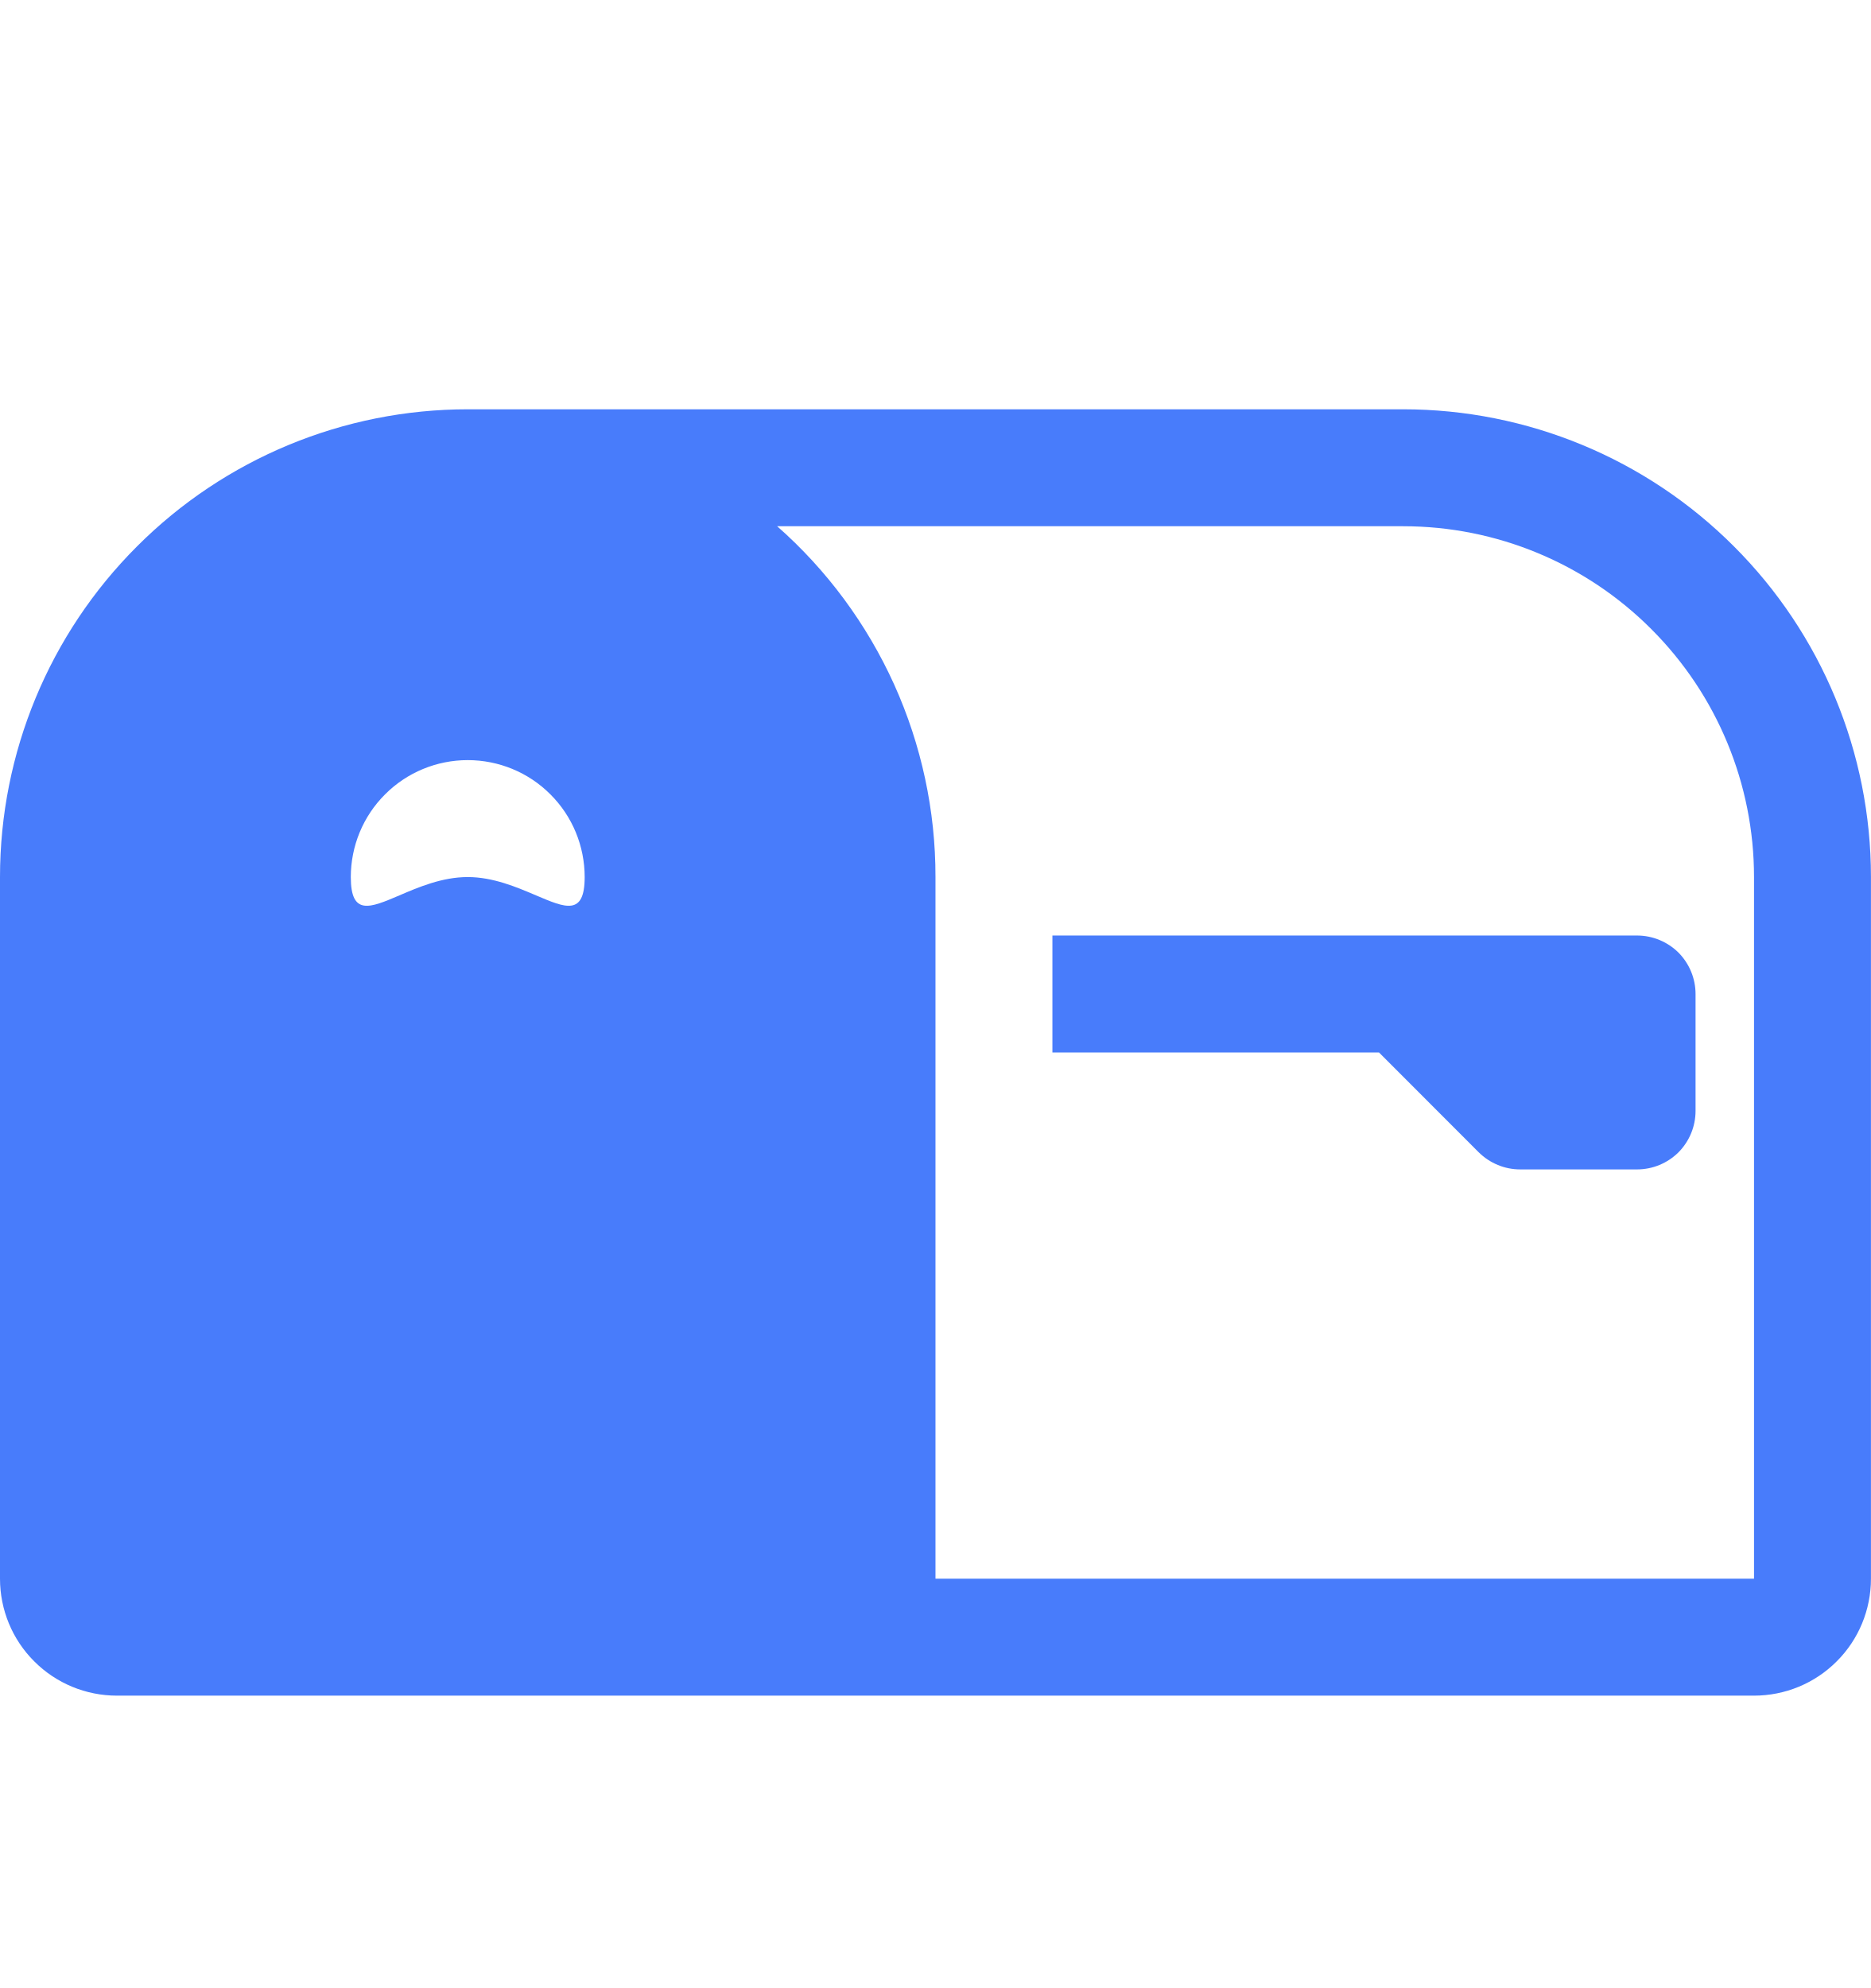
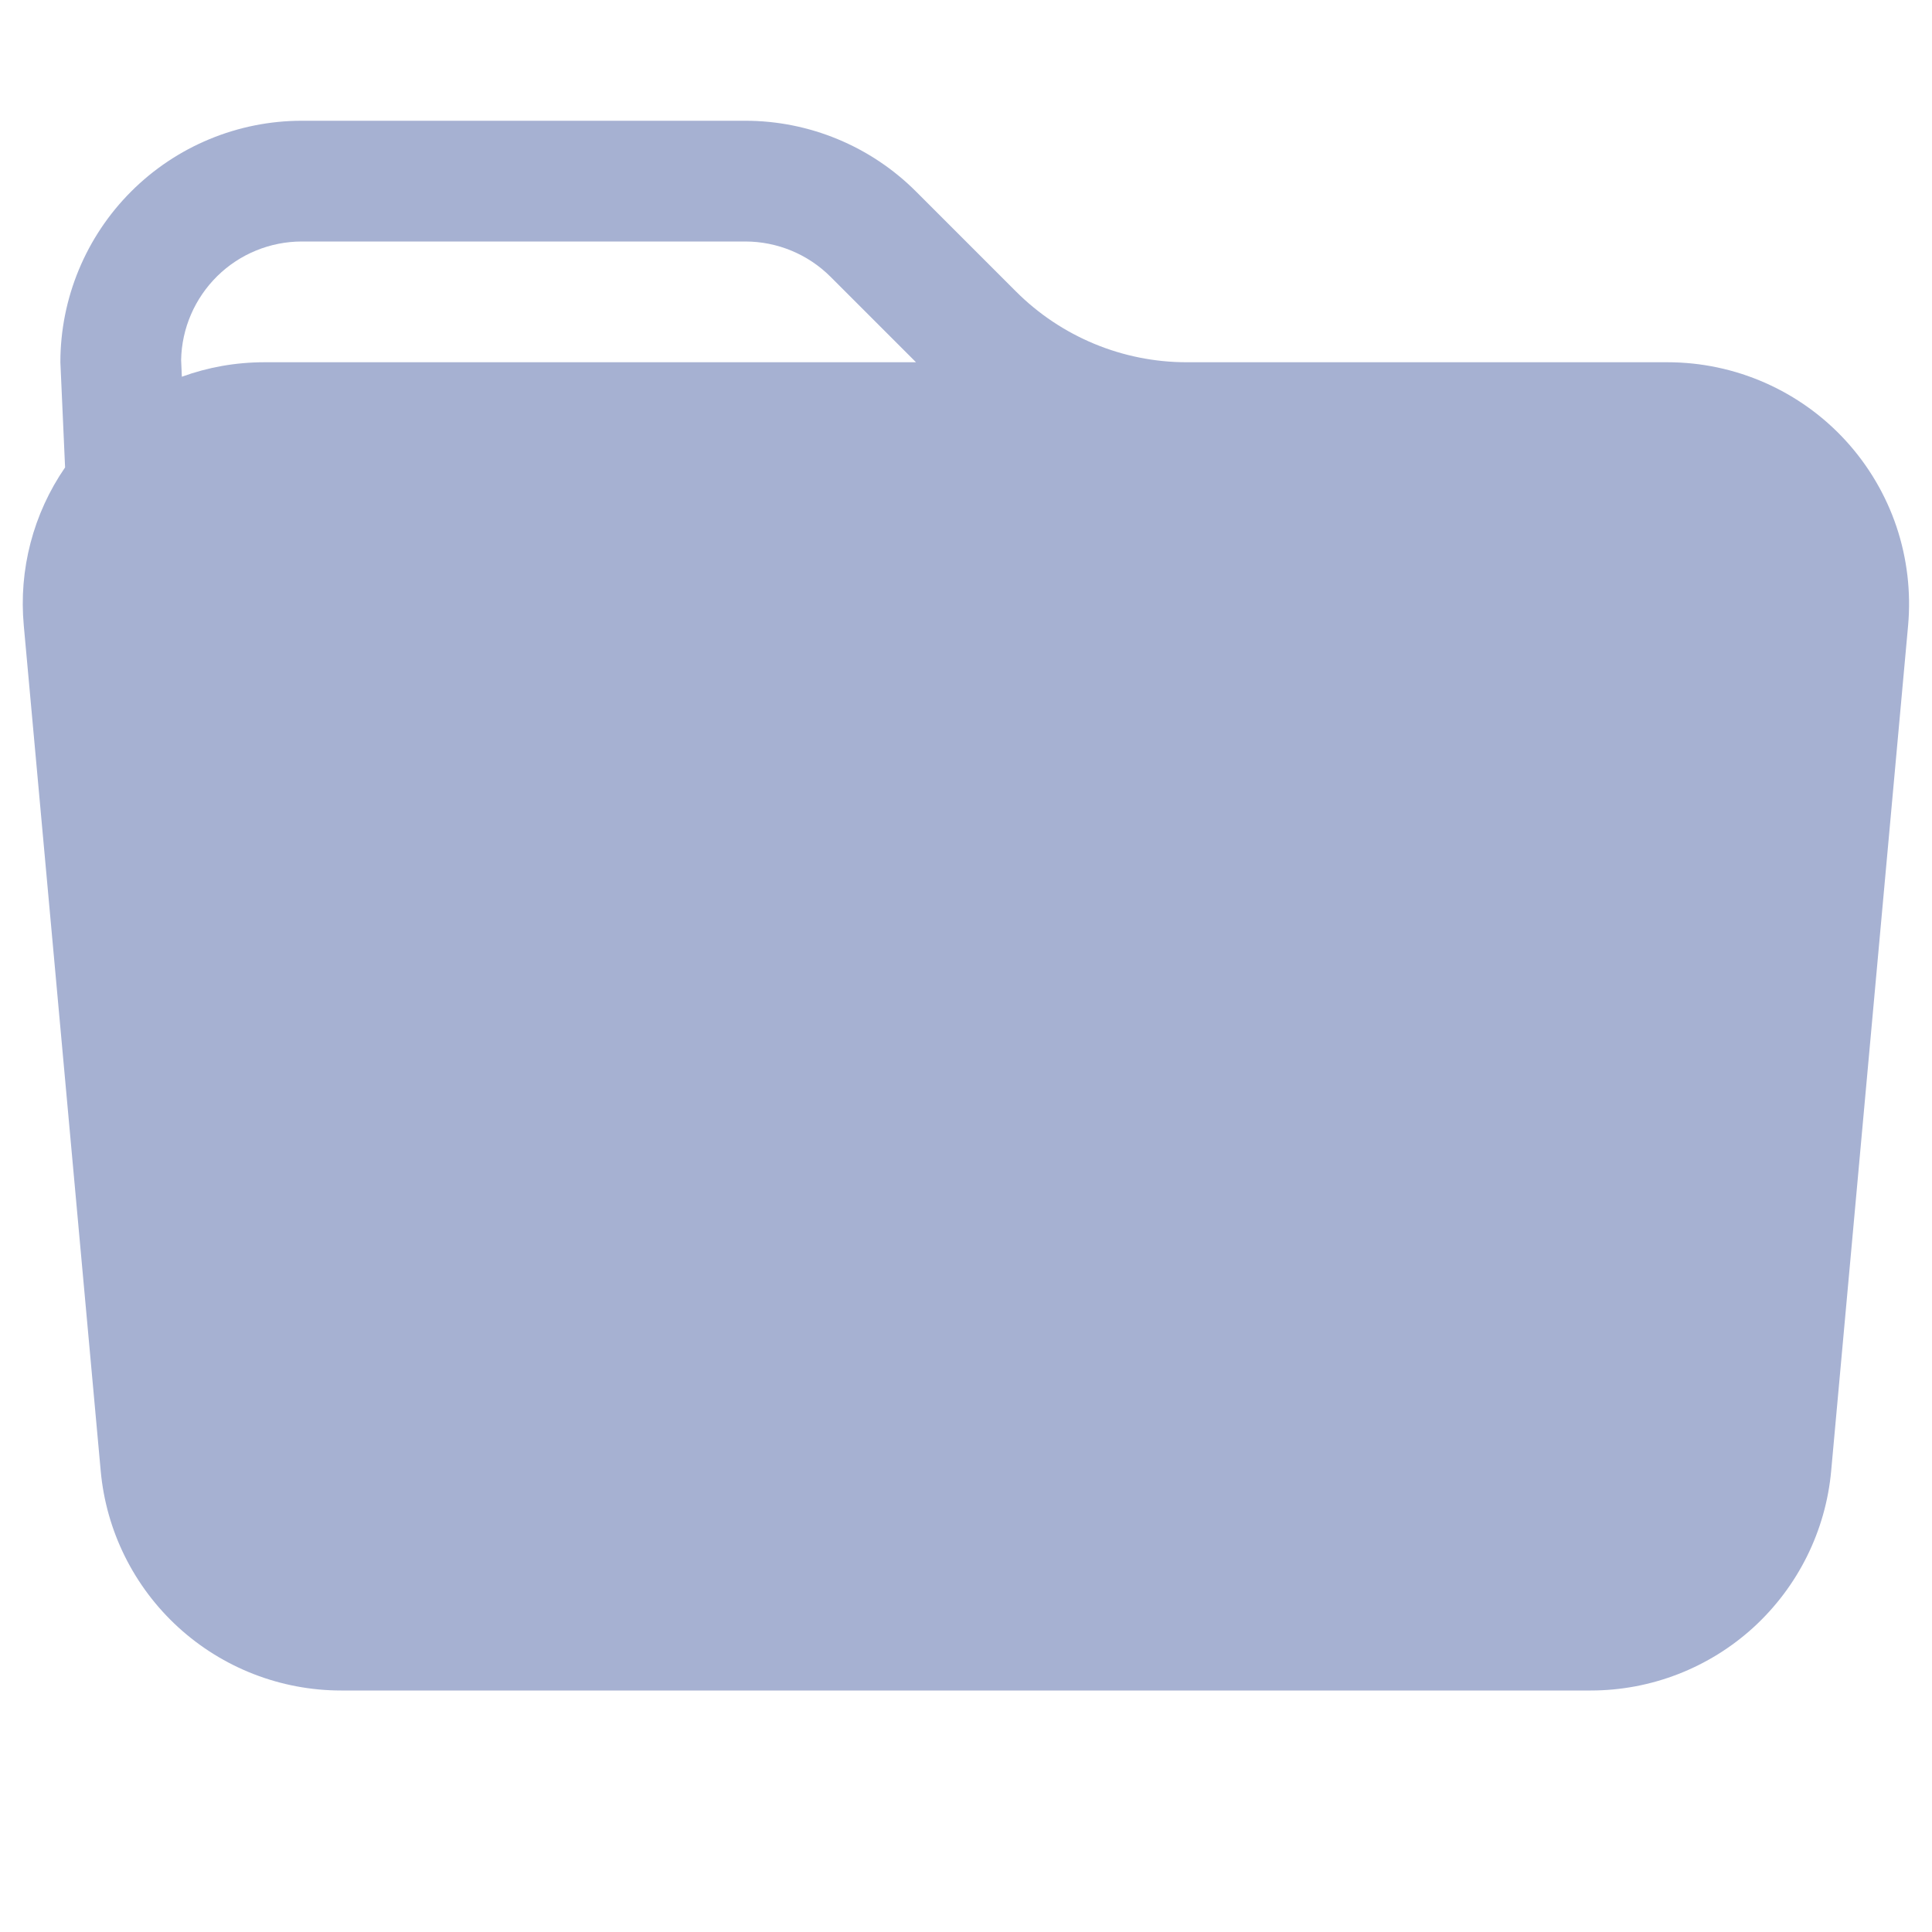
- <svg xmlns="http://www.w3.org/2000/svg" width="16" height="17" viewBox="0 0 16 17" fill="none">
-   <path d="M9 9H11.793L12.646 9.854C12.693 9.9 12.748 9.937 12.809 9.962C12.869 9.987 12.934 10 13 10H14C14.133 10 14.26 9.947 14.354 9.854C14.447 9.76 14.5 9.633 14.5 9.5V8.5C14.5 8.367 14.447 8.24 14.354 8.146C14.26 8.053 14.133 8 14 8H9V9Z" fill="#487CFB" />
-   <path d="M12 3.5H4C2.939 3.5 1.922 3.921 1.172 4.672C0.421 5.422 0 6.439 0 7.5V13.5C0 13.765 0.105 14.02 0.293 14.207C0.48 14.395 0.735 14.5 1 14.5H15C15.265 14.5 15.52 14.395 15.707 14.207C15.895 14.02 16 13.765 16 13.5V7.5C16 6.439 15.579 5.422 14.828 4.672C14.078 3.921 13.061 3.5 12 3.5ZM8 7.5C8.001 6.932 7.88 6.371 7.647 5.854C7.413 5.337 7.072 4.875 6.646 4.5H12C12.796 4.5 13.559 4.816 14.121 5.379C14.684 5.941 15 6.704 15 7.5V13.5H8V7.5ZM4.585 7.657C4.42 7.587 4.218 7.5 4 7.5C3.782 7.5 3.58 7.586 3.415 7.657C3.164 7.764 3 7.834 3 7.5C3 7.235 3.105 6.98 3.293 6.793C3.48 6.605 3.735 6.5 4 6.5C4.265 6.5 4.52 6.605 4.707 6.793C4.895 6.98 5 7.235 5 7.5C5 7.834 4.836 7.764 4.585 7.657Z" fill="#487CFB" />
+ <svg xmlns="http://www.w3.org/2000/svg" width="16" height="16" viewBox="0 0 16 16" fill="none">
+   <path d="M9.828 3H13.81C14.088 3 14.363 3.058 14.617 3.17C14.871 3.282 15.1 3.446 15.287 3.651C15.474 3.856 15.617 4.098 15.706 4.362C15.794 4.625 15.827 4.904 15.802 5.181L15.165 12.181C15.12 12.678 14.89 13.14 14.522 13.477C14.154 13.813 13.673 14 13.174 14H2.825C2.326 14 1.845 13.813 1.477 13.477C1.108 13.14 0.879 12.678 0.834 12.181L0.197 5.181C0.154 4.718 0.275 4.254 0.539 3.871L0.5 3C0.5 2.47 0.711 1.961 1.086 1.586C1.461 1.211 1.97 1 2.5 1H6.172C6.702 1 7.211 1.211 7.586 1.586L8.414 2.414C8.789 2.789 9.298 3 9.828 3ZM1.506 3.12C1.72 3.042 1.95 3 2.19 3H7.586L6.879 2.293C6.691 2.105 6.437 2 6.172 2H2.5C2.238 2 1.986 2.103 1.8 2.286C1.613 2.47 1.505 2.719 1.5 2.981L1.506 3.12Z" fill="#A6B1D2" />
</svg>
